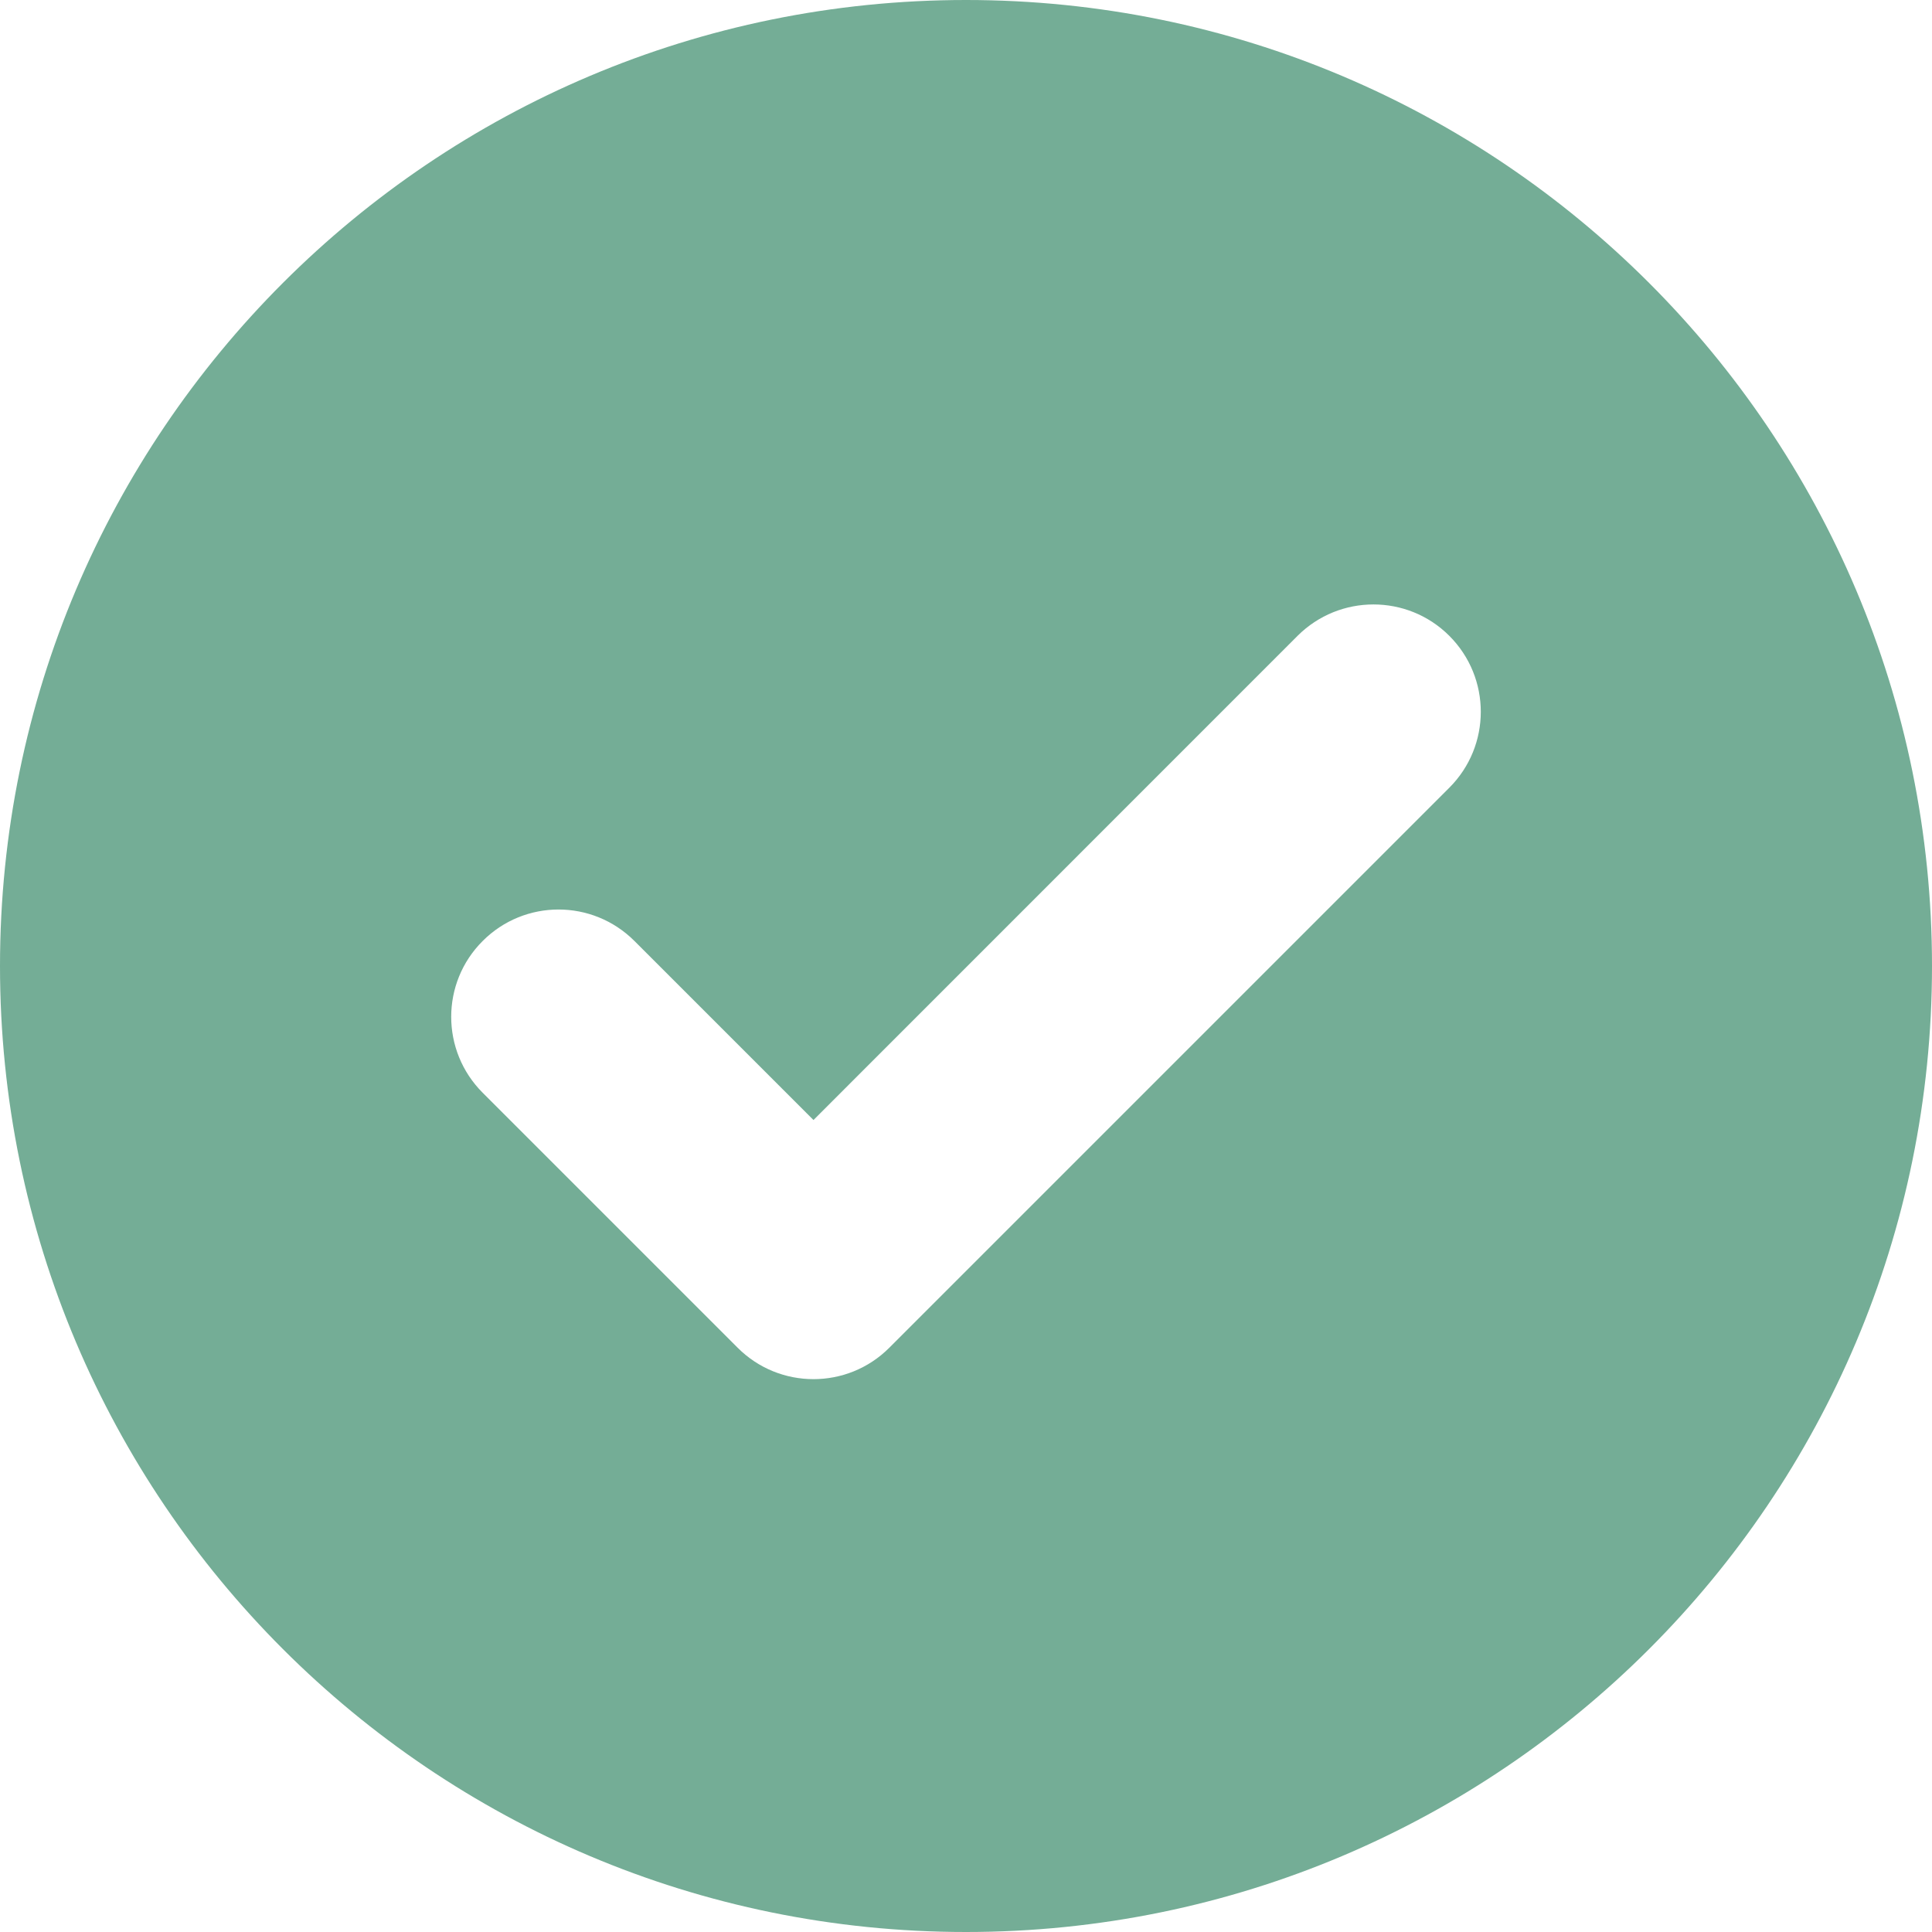
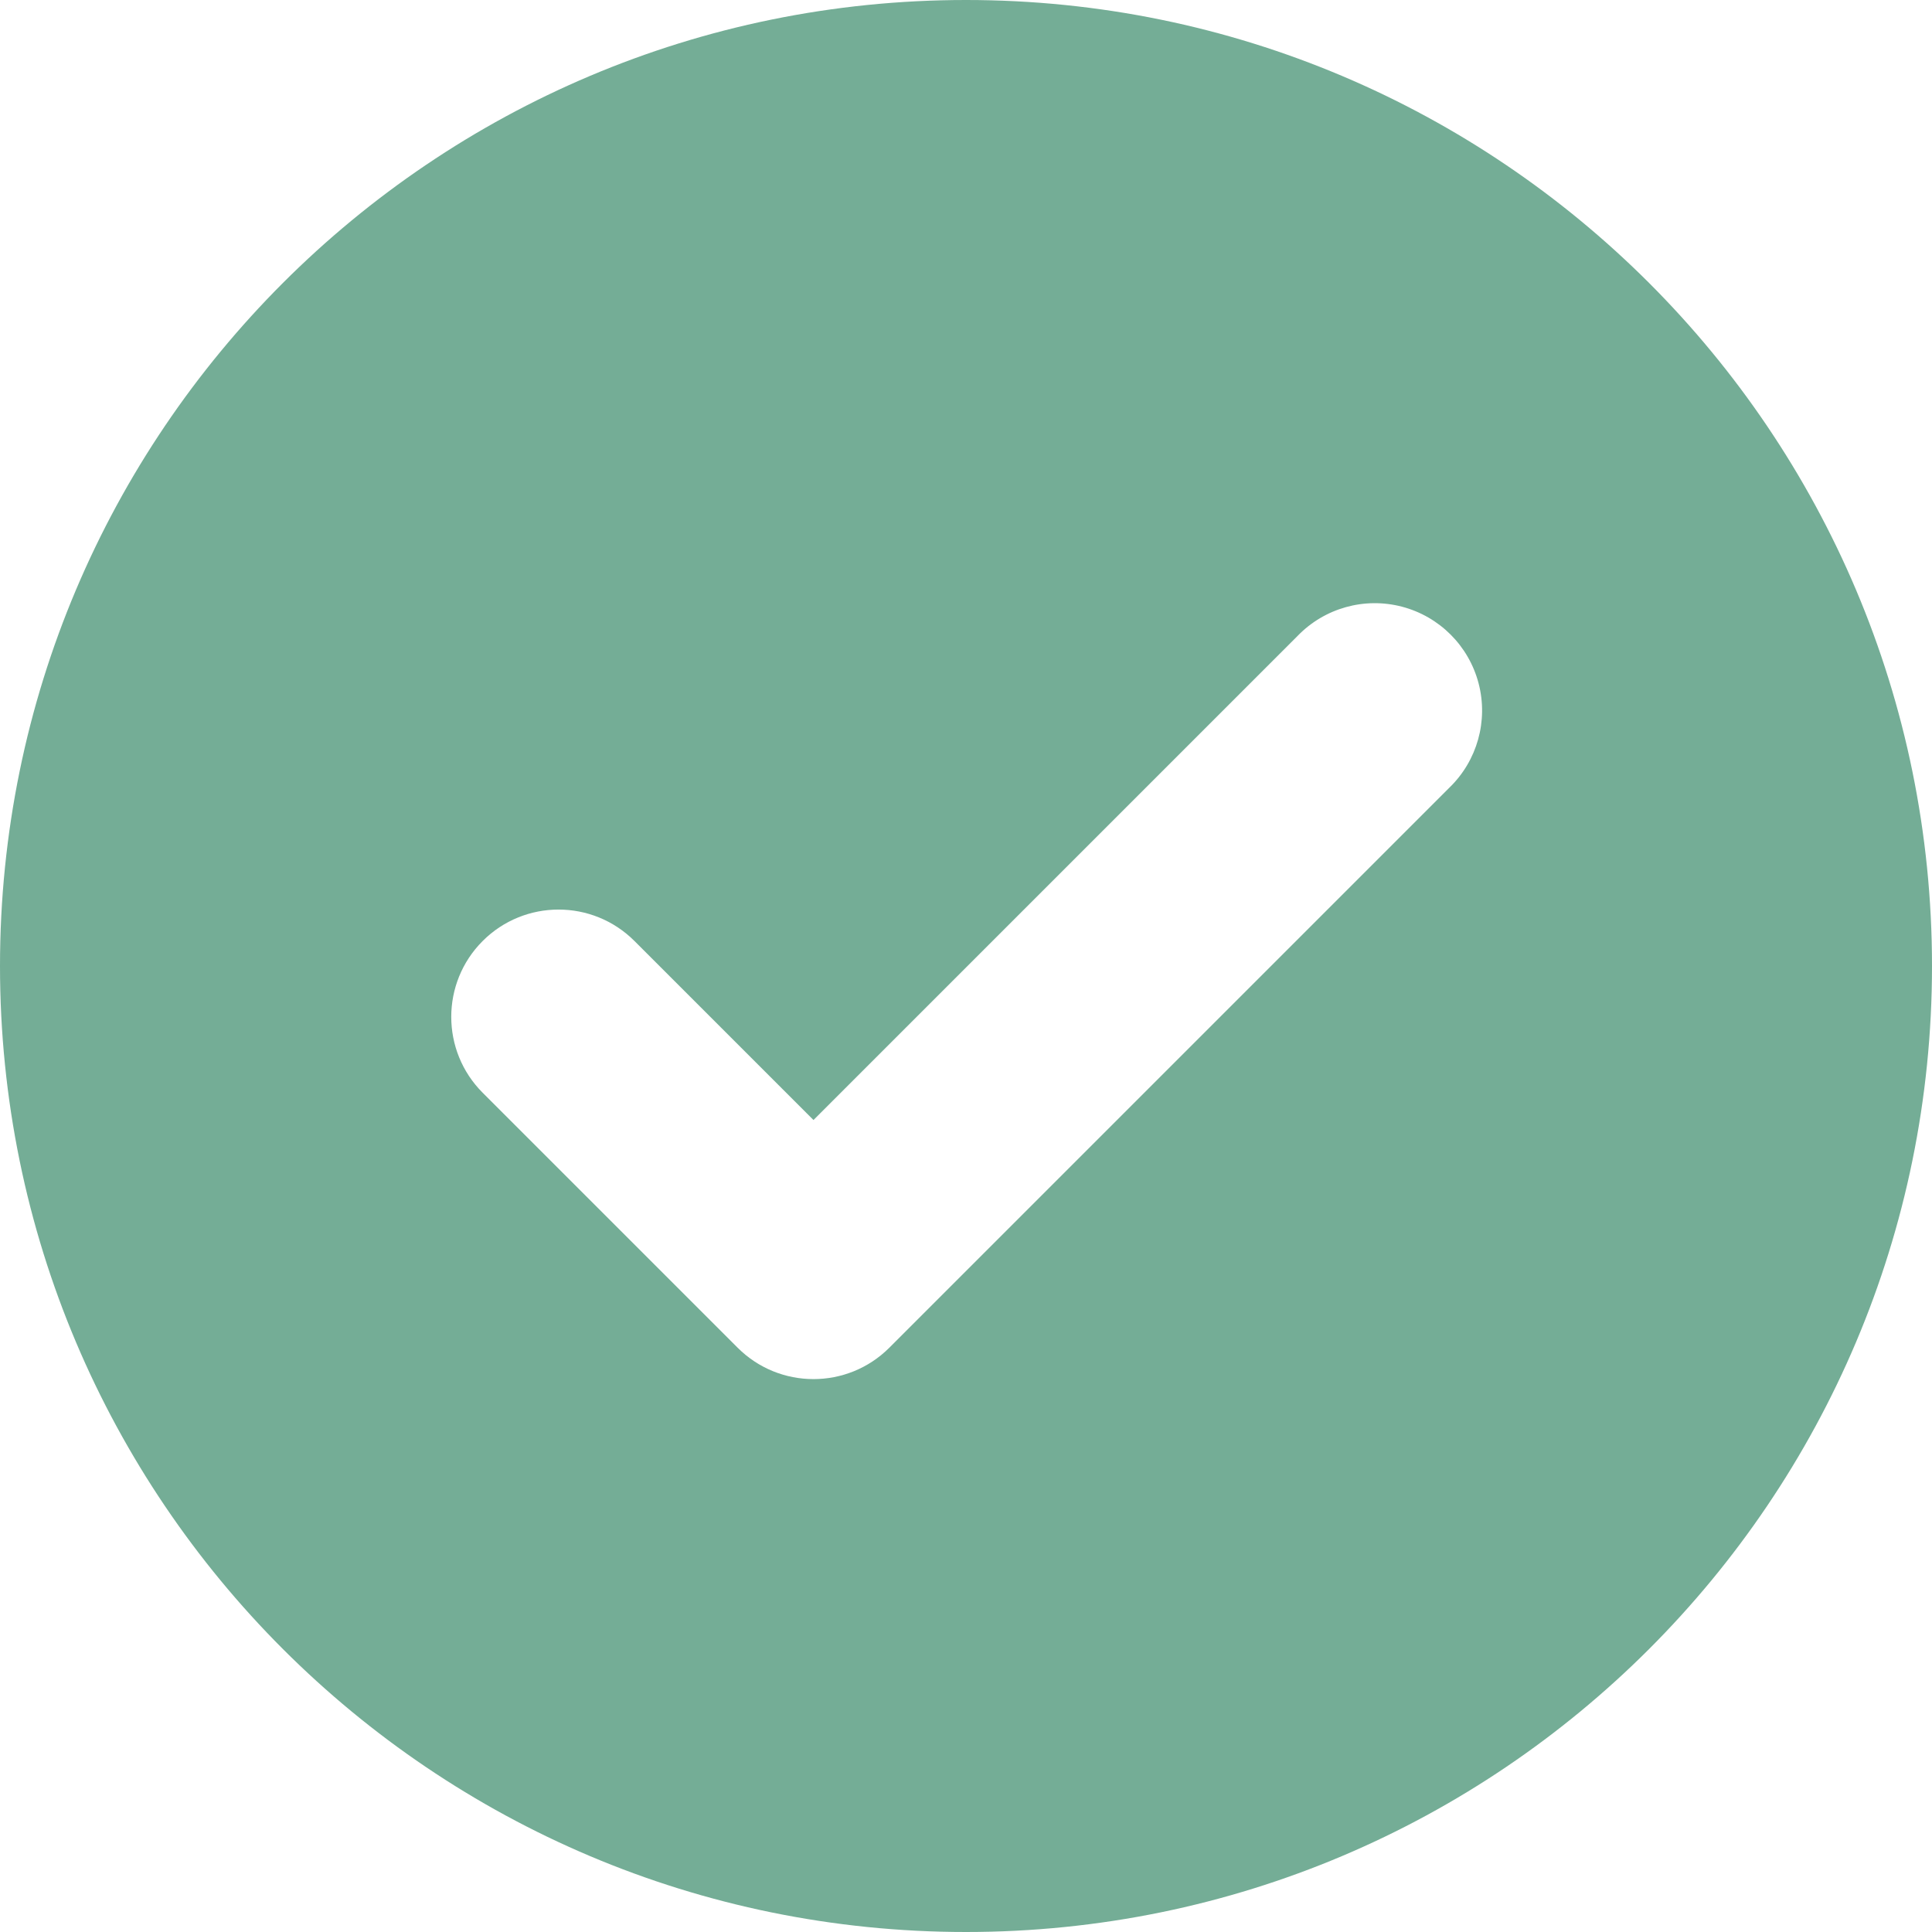
- <svg xmlns="http://www.w3.org/2000/svg" width="18" height="18" viewBox="0 0 18 18" fill="none">
-   <path fill-rule="evenodd" clip-rule="evenodd" d="M18 9C18 13.971 13.971 18 9 18C4.029 18 0 13.971 0 9C0 4.029 4.029 0 9 0C13.971 0 18 4.029 18 9ZM4.497 8.767C4.887 8.376 5.52 8.376 5.911 8.767L7.579 10.435L12.089 5.924C12.48 5.534 13.113 5.534 13.503 5.924C13.894 6.315 13.894 6.948 13.503 7.339L8.286 12.556C7.896 12.947 7.262 12.947 6.872 12.556L4.497 10.181C4.106 9.79 4.106 9.157 4.497 8.767Z" fill="#74AD96" />
+ <svg xmlns="http://www.w3.org/2000/svg" width="18" height="18" fill="none">
+   <path fill-rule="evenodd" clip-rule="evenodd" d="M18 9A9 9 0 110 9a9 9 0 0118 0zM4.497 8.767a1 1 0 011.414 0l1.668 1.668 4.51-4.51a1 1 0 111.414 1.414l-5.217 5.217a1 1 0 01-1.414 0l-2.375-2.375a1 1 0 010-1.414z" fill="#74AD96" />
</svg>
